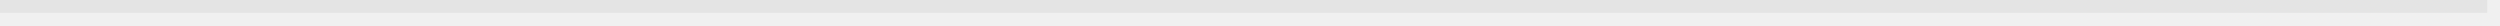
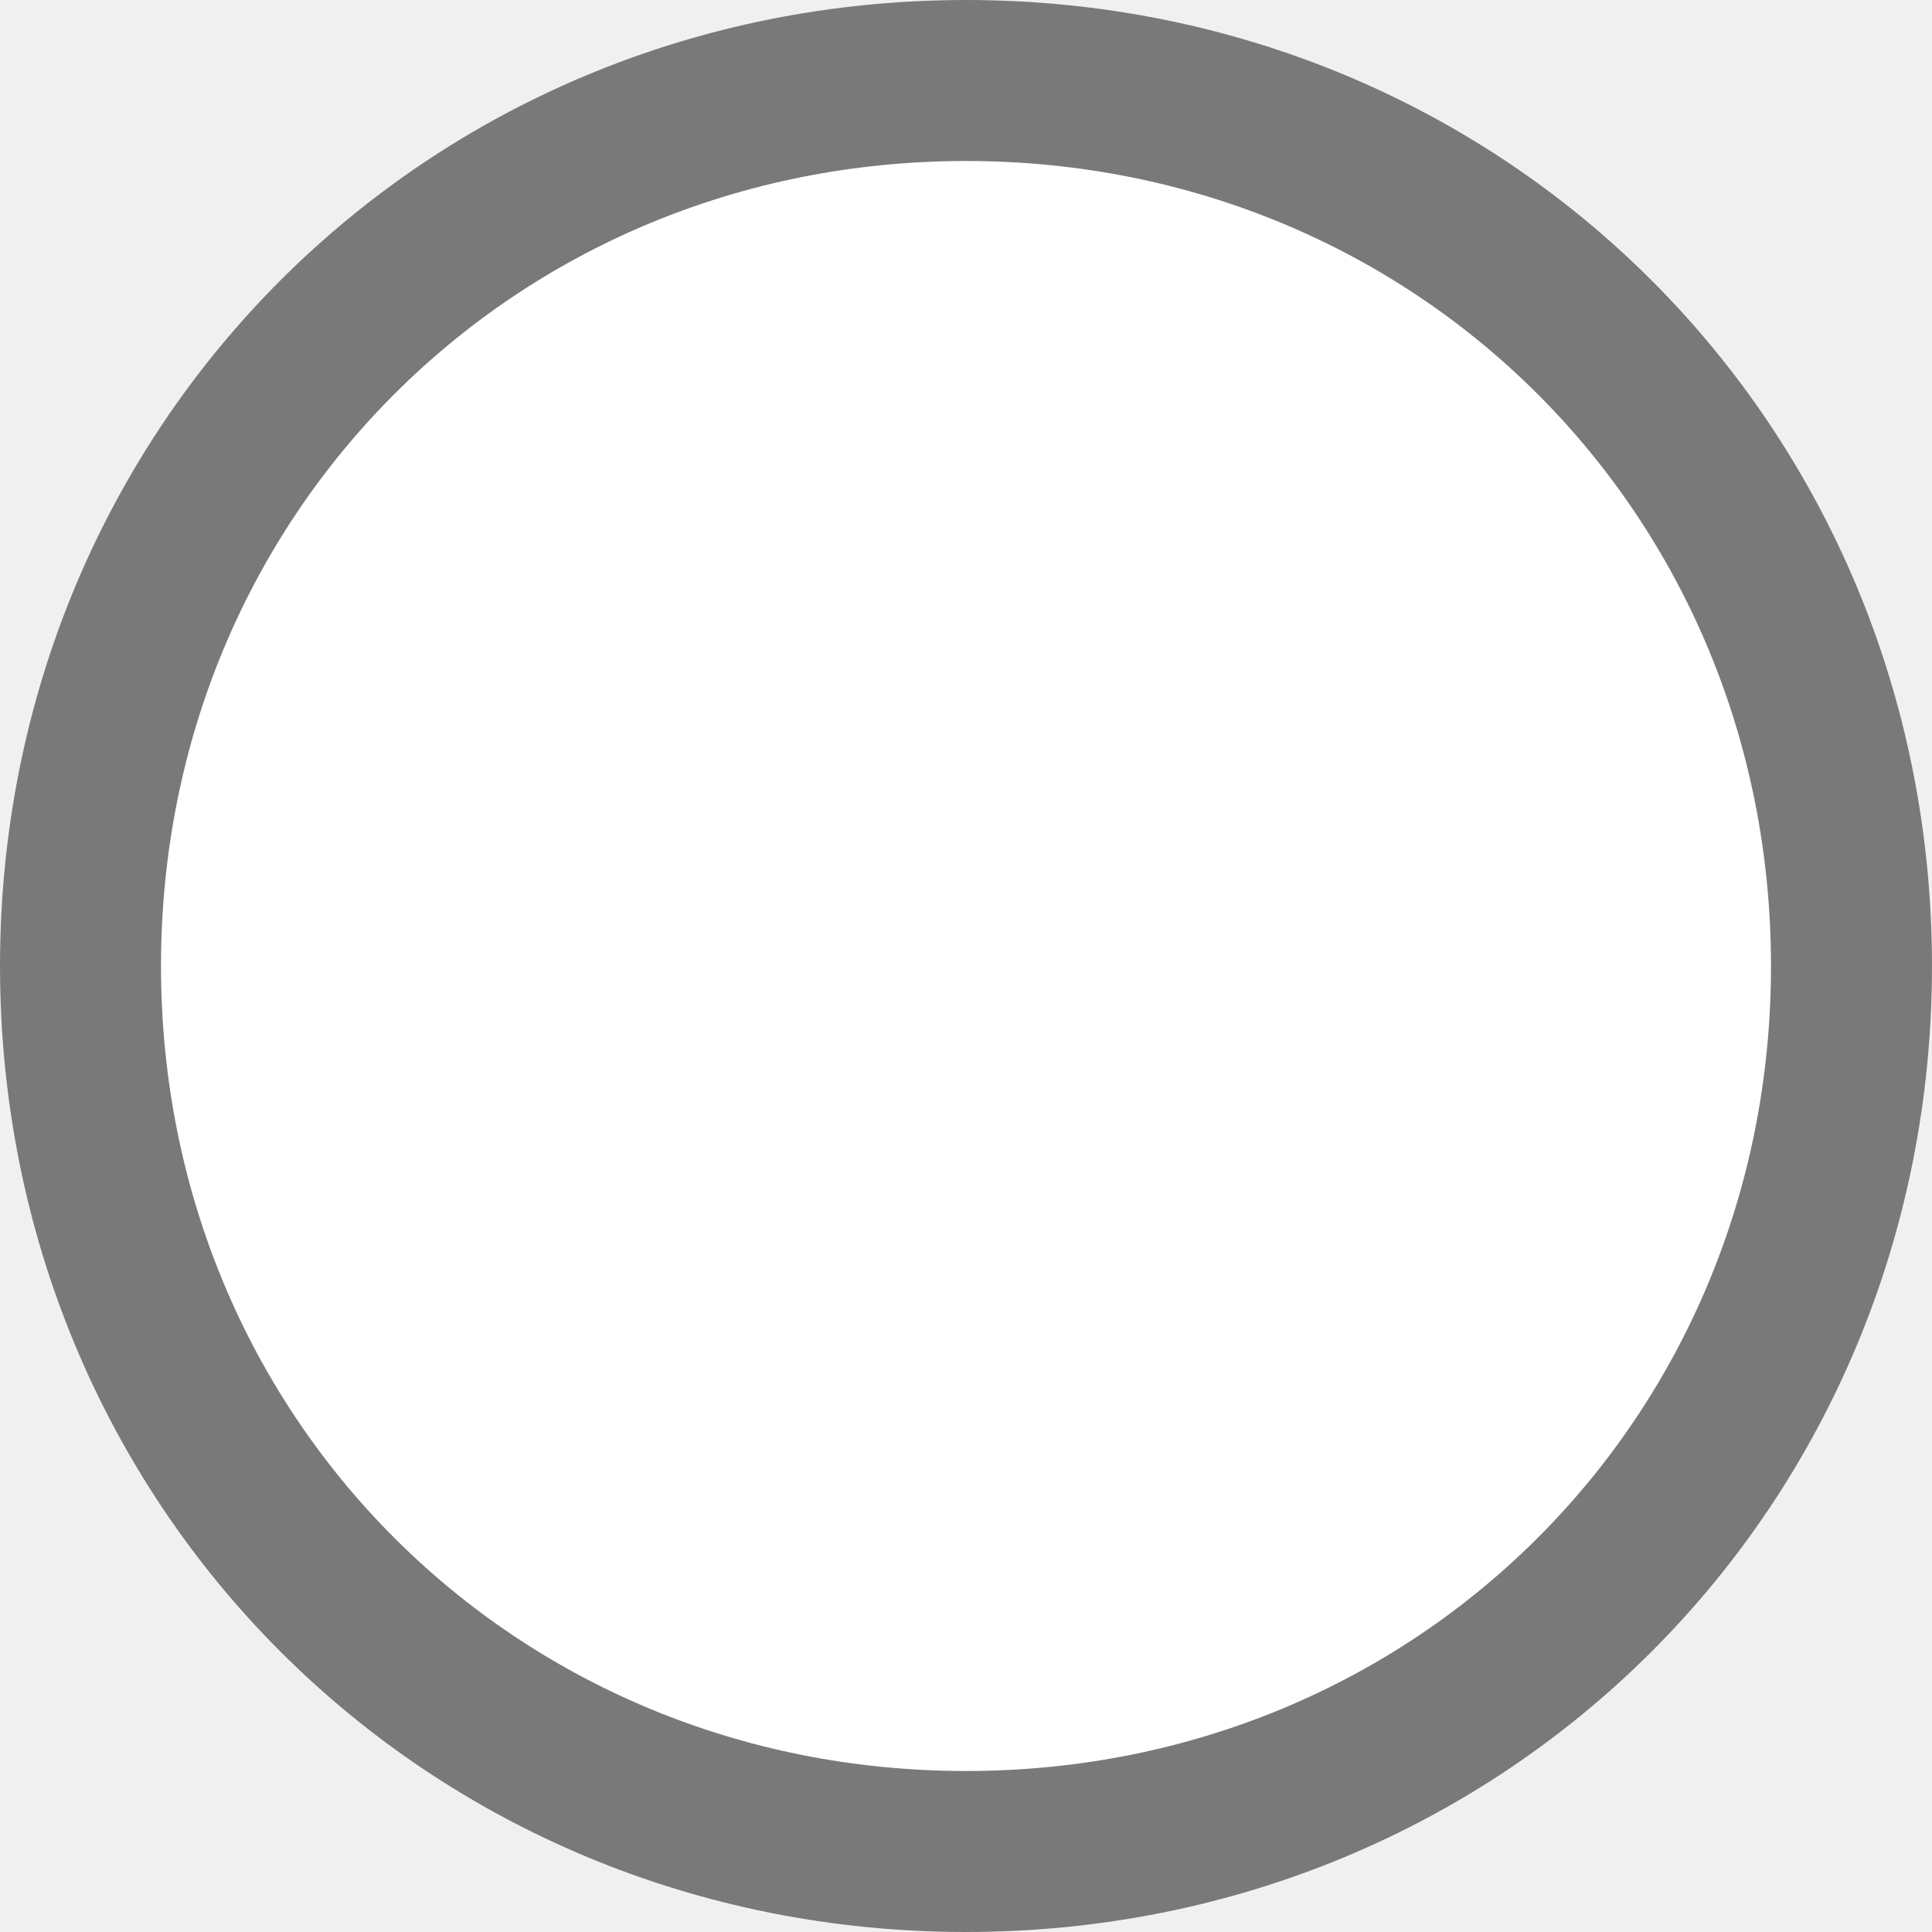
- <svg xmlns="http://www.w3.org/2000/svg" version="1.1" width="196px" height="2px">
-   <g transform="matrix(1 0 0 1 -171 -1414 )">
-     <path d="M 171 1414.5  L 366 1414.5  " stroke-width="1" stroke="#e4e4e4" fill="none" />
-   </g>
+ <svg xmlns="http://www.w3.org/2000/svg" version="1.1" width="12px" height="12px" viewBox="-627 193  12 12">
+   <path d="M -621 193  C -617.64 193  -615 195.64  -615 199  C -615 202.36  -617.64 205  -621 205  C -624.36 205  -627 202.36  -627 199  C -627 195.64  -624.36 193  -621 193  Z " fill-rule="nonzero" fill="#ffffff" stroke="none" />
+   <path d="M -621 193.5  C -617.92 193.5  -615.5 195.92  -615.5 199  C -615.5 202.08  -617.92 204.5  -621 204.5  C -624.08 204.5  -626.5 202.08  -626.5 199  C -626.5 195.92  -624.08 193.5  -621 193.5  Z " stroke-width="1" stroke="#797979" fill="none" />
</svg>
